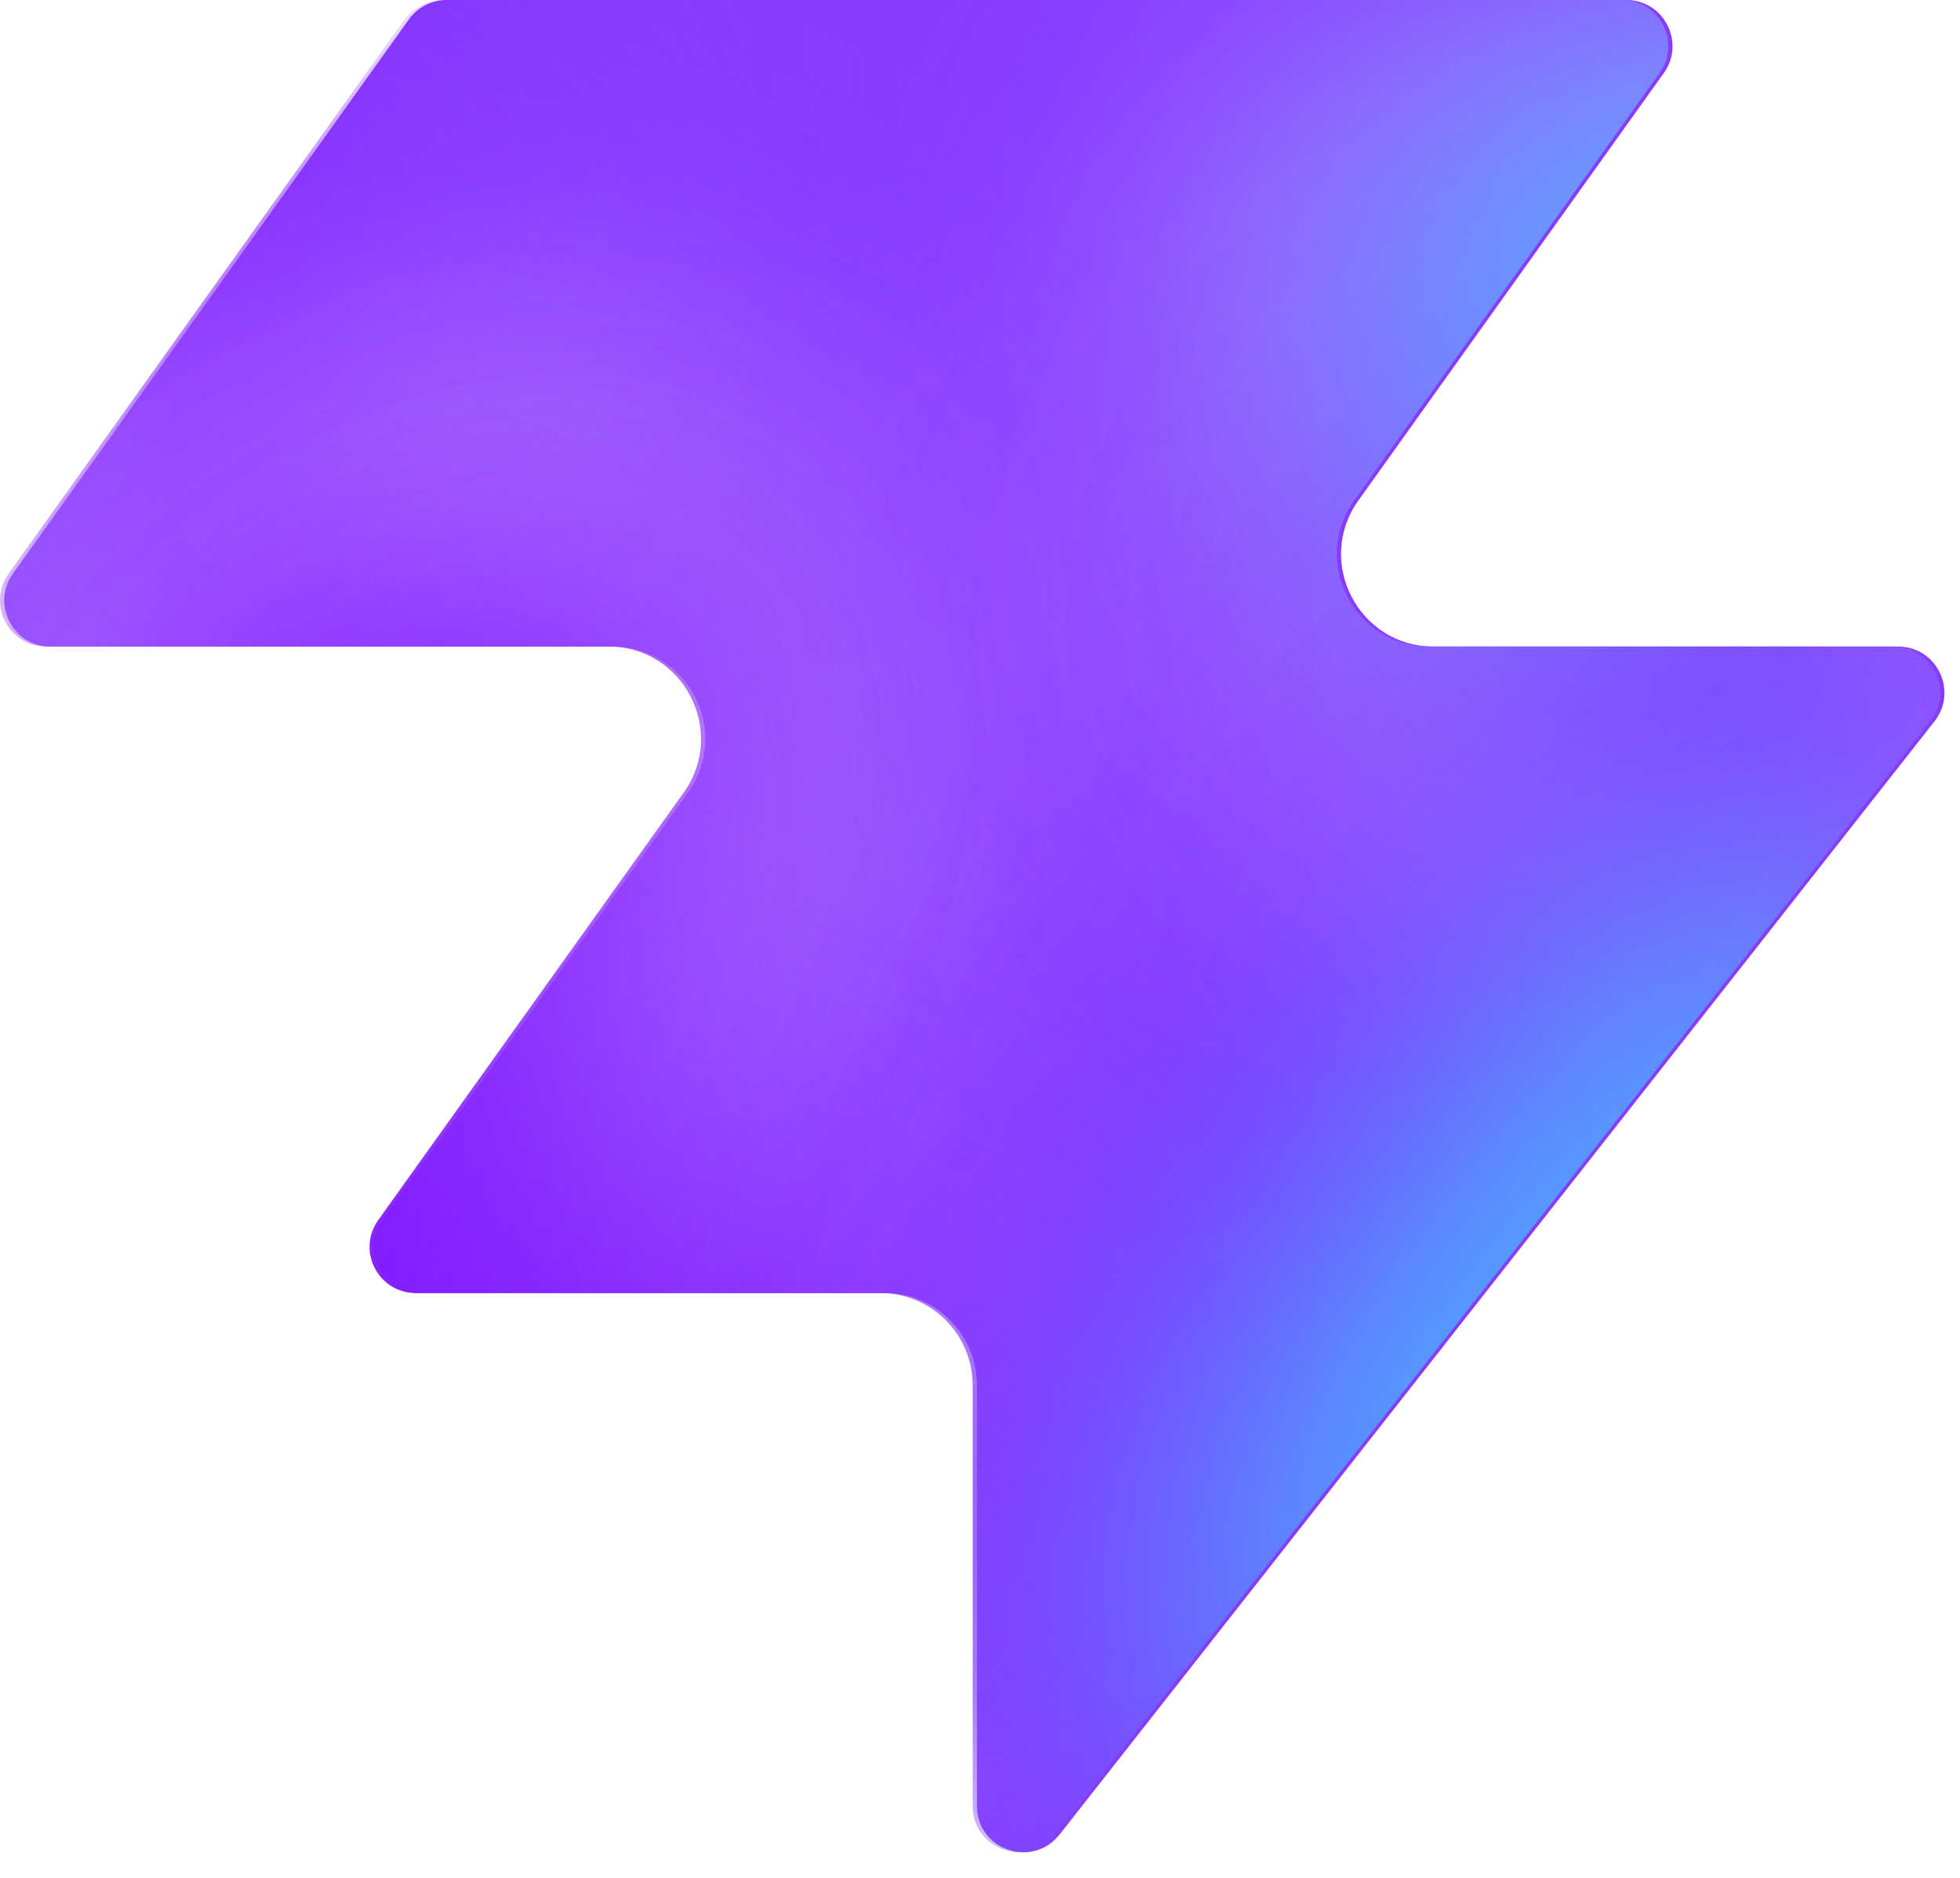
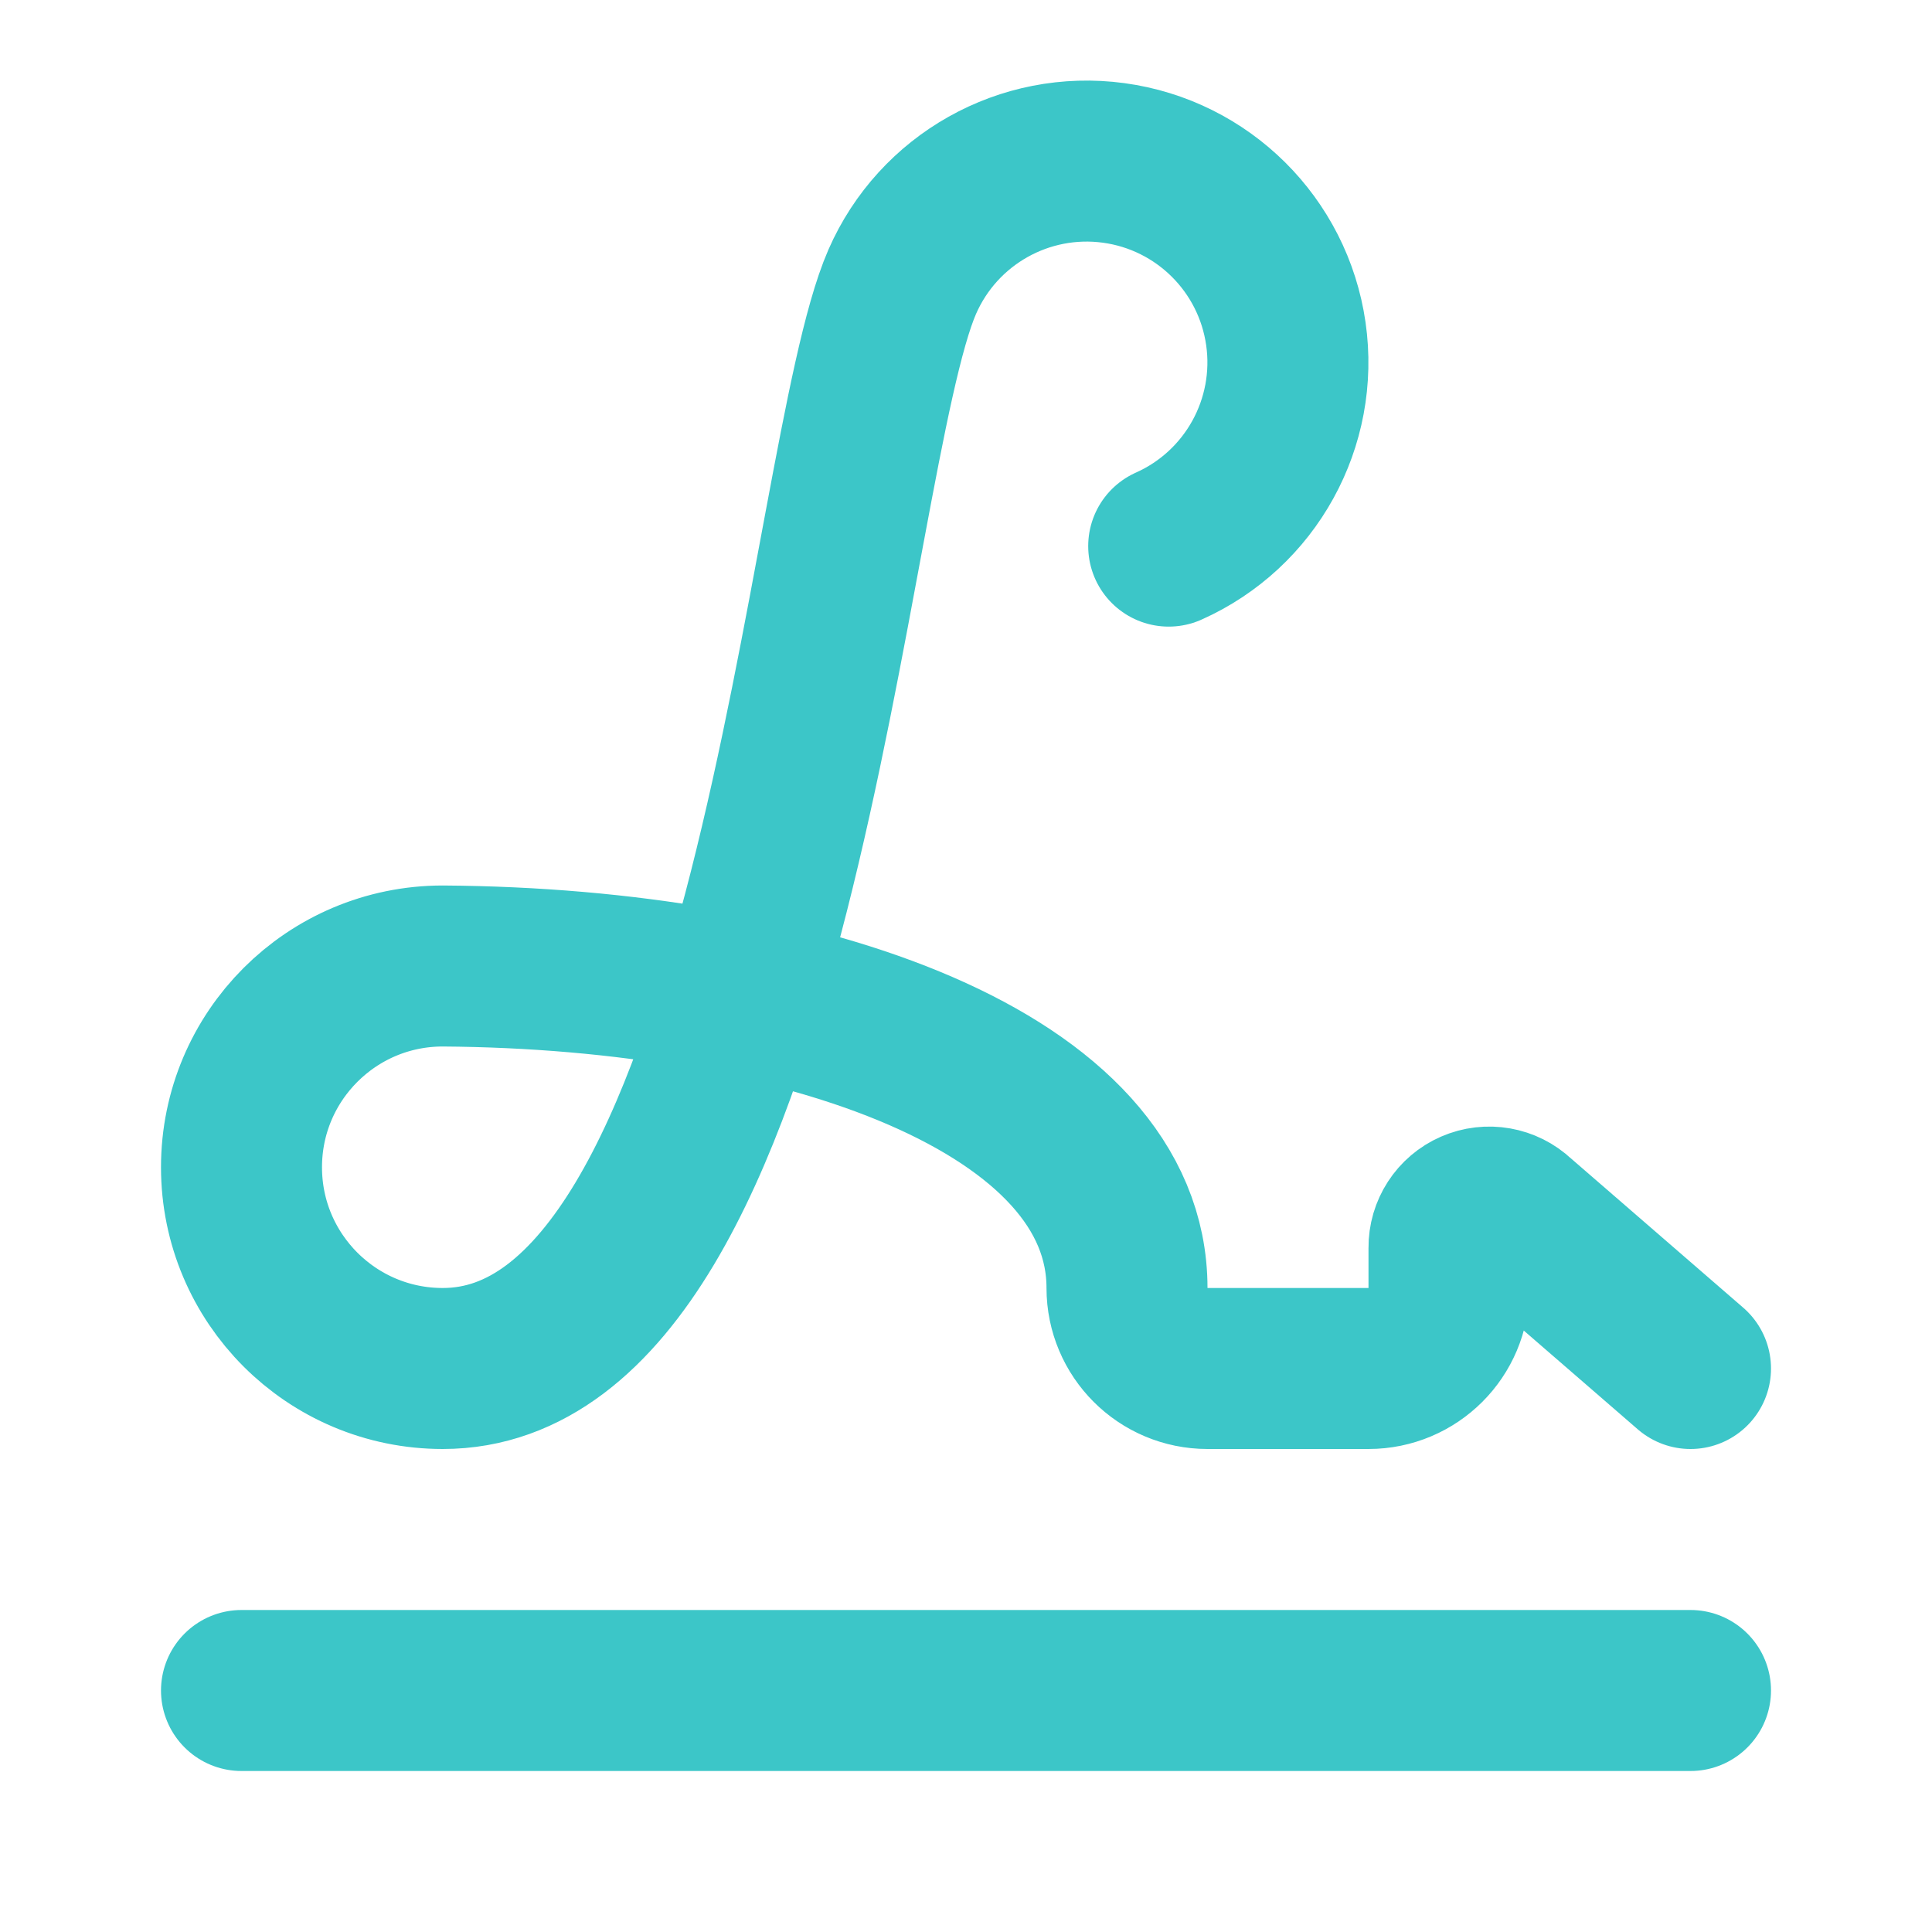
- <svg xmlns="http://www.w3.org/2000/svg" width="48" height="46" fill="none" viewBox="0 0 48 46">
-   <path fill="#863bff" d="M25.946 44.938c-.664.845-2.021.375-2.021-.698V33.937a2.26 2.26 0 0 0-2.262-2.262H10.287c-.92 0-1.456-1.04-.92-1.788l7.48-10.471c1.07-1.497 0-3.578-1.842-3.578H1.237c-.92 0-1.456-1.04-.92-1.788L10.013.474c.214-.297.556-.474.92-.474h28.894c.92 0 1.456 1.04.92 1.788l-7.48 10.471c-1.07 1.498 0 3.579 1.842 3.579h11.377c.943 0 1.473 1.088.89 1.83L25.947 44.94z" style="fill:#863bff;fill:color(display-p3 .525 .23 1);fill-opacity:1" />
-   <mask id="a" width="48" height="46" x="0" y="0" maskUnits="userSpaceOnUse" style="mask-type:alpha">
-     <path fill="#000" d="M25.842 44.938c-.664.844-2.021.375-2.021-.698V33.937a2.26 2.26 0 0 0-2.262-2.262H10.183c-.92 0-1.456-1.04-.92-1.788l7.48-10.471c1.07-1.498 0-3.579-1.842-3.579H1.133c-.92 0-1.456-1.04-.92-1.787L9.91.473c.214-.297.556-.474.92-.474h28.894c.92 0 1.456 1.04.92 1.788l-7.48 10.471c-1.07 1.498 0 3.578 1.842 3.578h11.377c.943 0 1.473 1.088.89 1.832L25.843 44.94z" style="fill:#000;fill-opacity:1" />
-   </mask>
-   <g mask="url(#a)">
-     <g filter="url(#b)">
-       <ellipse cx="5.508" cy="14.704" fill="#ede6ff" rx="5.508" ry="14.704" style="fill:#ede6ff;fill:color(display-p3 .927 .903 1);fill-opacity:1" transform="matrix(.00324 1 1 -.00324 -4.47 31.516)" />
-     </g>
-     <g filter="url(#c)">
-       <ellipse cx="10.399" cy="29.851" fill="#ede6ff" rx="10.399" ry="29.851" style="fill:#ede6ff;fill:color(display-p3 .927 .903 1);fill-opacity:1" transform="matrix(.00324 1 1 -.00324 -39.328 7.883)" />
-     </g>
-     <g filter="url(#d)">
-       <ellipse cx="5.508" cy="30.487" fill="#7e14ff" rx="5.508" ry="30.487" style="fill:#7e14ff;fill:color(display-p3 .492 .077 1);fill-opacity:1" transform="rotate(89.814 -25.913 -14.639)scale(1 -1)" />
-     </g>
-     <g filter="url(#e)">
-       <ellipse cx="5.508" cy="30.599" fill="#7e14ff" rx="5.508" ry="30.599" style="fill:#7e14ff;fill:color(display-p3 .492 .077 1);fill-opacity:1" transform="rotate(89.814 -32.644 -3.334)scale(1 -1)" />
-     </g>
-     <g filter="url(#f)">
-       <ellipse cx="5.508" cy="30.599" fill="#7e14ff" rx="5.508" ry="30.599" style="fill:#7e14ff;fill:color(display-p3 .492 .077 1);fill-opacity:1" transform="matrix(.00324 1 1 -.00324 -34.34 30.47)" />
-     </g>
-     <g filter="url(#g)">
-       <ellipse cx="14.072" cy="22.078" fill="#ede6ff" rx="14.072" ry="22.078" style="fill:#ede6ff;fill:color(display-p3 .927 .903 1);fill-opacity:1" transform="rotate(93.35 24.506 48.493)scale(-1 1)" />
-     </g>
-     <g filter="url(#h)">
-       <ellipse cx="3.47" cy="21.501" fill="#7e14ff" rx="3.47" ry="21.501" style="fill:#7e14ff;fill:color(display-p3 .492 .077 1);fill-opacity:1" transform="rotate(89.009 28.708 47.59)scale(-1 1)" />
-     </g>
-     <g filter="url(#i)">
-       <ellipse cx="3.47" cy="21.501" fill="#7e14ff" rx="3.47" ry="21.501" style="fill:#7e14ff;fill:color(display-p3 .492 .077 1);fill-opacity:1" transform="rotate(89.009 28.708 47.59)scale(-1 1)" />
-     </g>
-     <g filter="url(#j)">
-       <ellipse cx=".387" cy="8.972" fill="#7e14ff" rx="4.407" ry="29.108" style="fill:#7e14ff;fill:color(display-p3 .492 .077 1);fill-opacity:1" transform="rotate(39.51 .387 8.972)" />
-     </g>
-     <g filter="url(#k)">
-       <ellipse cx="47.523" cy="-6.092" fill="#7e14ff" rx="4.407" ry="29.108" style="fill:#7e14ff;fill:color(display-p3 .492 .077 1);fill-opacity:1" transform="rotate(37.892 47.523 -6.092)" />
-     </g>
-     <g filter="url(#l)">
-       <ellipse cx="41.412" cy="6.333" fill="#47bfff" rx="5.971" ry="9.665" style="fill:#47bfff;fill:color(display-p3 .28 .748 1);fill-opacity:1" transform="rotate(37.892 41.412 6.333)" />
-     </g>
-     <g filter="url(#m)">
-       <ellipse cx="-1.879" cy="38.332" fill="#7e14ff" rx="4.407" ry="29.108" style="fill:#7e14ff;fill:color(display-p3 .492 .077 1);fill-opacity:1" transform="rotate(37.892 -1.88 38.332)" />
-     </g>
-     <g filter="url(#n)">
-       <ellipse cx="-1.879" cy="38.332" fill="#7e14ff" rx="4.407" ry="29.108" style="fill:#7e14ff;fill:color(display-p3 .492 .077 1);fill-opacity:1" transform="rotate(37.892 -1.88 38.332)" />
-     </g>
-     <g filter="url(#o)">
-       <ellipse cx="35.651" cy="29.907" fill="#7e14ff" rx="4.407" ry="29.108" style="fill:#7e14ff;fill:color(display-p3 .492 .077 1);fill-opacity:1" transform="rotate(37.892 35.651 29.907)" />
-     </g>
-     <g filter="url(#p)">
-       <ellipse cx="38.418" cy="32.4" fill="#47bfff" rx="5.971" ry="15.297" style="fill:#47bfff;fill:color(display-p3 .28 .748 1);fill-opacity:1" transform="rotate(37.892 38.418 32.4)" />
-     </g>
-   </g>
-   <defs>
-     <filter id="b" width="60.045" height="41.654" x="-19.77" y="16.149" color-interpolation-filters="sRGB" filterUnits="userSpaceOnUse">
-       <feFlood flood-opacity="0" result="BackgroundImageFix" />
-       <feBlend in="SourceGraphic" in2="BackgroundImageFix" result="shape" />
-       <feGaussianBlur result="effect1_foregroundBlur_2002_17158" stdDeviation="7.659" />
-     </filter>
-     <filter id="c" width="90.34" height="51.437" x="-54.613" y="-7.533" color-interpolation-filters="sRGB" filterUnits="userSpaceOnUse">
-       <feFlood flood-opacity="0" result="BackgroundImageFix" />
-       <feBlend in="SourceGraphic" in2="BackgroundImageFix" result="shape" />
-       <feGaussianBlur result="effect1_foregroundBlur_2002_17158" stdDeviation="7.659" />
-     </filter>
-     <filter id="d" width="79.355" height="29.4" x="-49.64" y="2.03" color-interpolation-filters="sRGB" filterUnits="userSpaceOnUse">
-       <feFlood flood-opacity="0" result="BackgroundImageFix" />
-       <feBlend in="SourceGraphic" in2="BackgroundImageFix" result="shape" />
-       <feGaussianBlur result="effect1_foregroundBlur_2002_17158" stdDeviation="4.596" />
-     </filter>
-     <filter id="e" width="79.579" height="29.4" x="-45.045" y="20.029" color-interpolation-filters="sRGB" filterUnits="userSpaceOnUse">
-       <feFlood flood-opacity="0" result="BackgroundImageFix" />
-       <feBlend in="SourceGraphic" in2="BackgroundImageFix" result="shape" />
-       <feGaussianBlur result="effect1_foregroundBlur_2002_17158" stdDeviation="4.596" />
-     </filter>
-     <filter id="f" width="79.579" height="29.4" x="-43.513" y="21.178" color-interpolation-filters="sRGB" filterUnits="userSpaceOnUse">
-       <feFlood flood-opacity="0" result="BackgroundImageFix" />
-       <feBlend in="SourceGraphic" in2="BackgroundImageFix" result="shape" />
-       <feGaussianBlur result="effect1_foregroundBlur_2002_17158" stdDeviation="4.596" />
-     </filter>
-     <filter id="g" width="74.749" height="58.852" x="15.756" y="-17.901" color-interpolation-filters="sRGB" filterUnits="userSpaceOnUse">
-       <feFlood flood-opacity="0" result="BackgroundImageFix" />
-       <feBlend in="SourceGraphic" in2="BackgroundImageFix" result="shape" />
-       <feGaussianBlur result="effect1_foregroundBlur_2002_17158" stdDeviation="7.659" />
-     </filter>
-     <filter id="h" width="61.377" height="25.362" x="23.548" y="2.284" color-interpolation-filters="sRGB" filterUnits="userSpaceOnUse">
-       <feFlood flood-opacity="0" result="BackgroundImageFix" />
-       <feBlend in="SourceGraphic" in2="BackgroundImageFix" result="shape" />
-       <feGaussianBlur result="effect1_foregroundBlur_2002_17158" stdDeviation="4.596" />
-     </filter>
-     <filter id="i" width="61.377" height="25.362" x="23.548" y="2.284" color-interpolation-filters="sRGB" filterUnits="userSpaceOnUse">
-       <feFlood flood-opacity="0" result="BackgroundImageFix" />
-       <feBlend in="SourceGraphic" in2="BackgroundImageFix" result="shape" />
-       <feGaussianBlur result="effect1_foregroundBlur_2002_17158" stdDeviation="4.596" />
-     </filter>
-     <filter id="j" width="56.045" height="63.649" x="-27.636" y="-22.853" color-interpolation-filters="sRGB" filterUnits="userSpaceOnUse">
-       <feFlood flood-opacity="0" result="BackgroundImageFix" />
-       <feBlend in="SourceGraphic" in2="BackgroundImageFix" result="shape" />
-       <feGaussianBlur result="effect1_foregroundBlur_2002_17158" stdDeviation="4.596" />
-     </filter>
-     <filter id="k" width="54.814" height="64.646" x="20.116" y="-38.415" color-interpolation-filters="sRGB" filterUnits="userSpaceOnUse">
-       <feFlood flood-opacity="0" result="BackgroundImageFix" />
-       <feBlend in="SourceGraphic" in2="BackgroundImageFix" result="shape" />
-       <feGaussianBlur result="effect1_foregroundBlur_2002_17158" stdDeviation="4.596" />
-     </filter>
-     <filter id="l" width="33.541" height="35.313" x="24.641" y="-11.323" color-interpolation-filters="sRGB" filterUnits="userSpaceOnUse">
-       <feFlood flood-opacity="0" result="BackgroundImageFix" />
-       <feBlend in="SourceGraphic" in2="BackgroundImageFix" result="shape" />
-       <feGaussianBlur result="effect1_foregroundBlur_2002_17158" stdDeviation="4.596" />
-     </filter>
-     <filter id="m" width="54.814" height="64.646" x="-29.286" y="6.009" color-interpolation-filters="sRGB" filterUnits="userSpaceOnUse">
-       <feFlood flood-opacity="0" result="BackgroundImageFix" />
-       <feBlend in="SourceGraphic" in2="BackgroundImageFix" result="shape" />
-       <feGaussianBlur result="effect1_foregroundBlur_2002_17158" stdDeviation="4.596" />
-     </filter>
-     <filter id="n" width="54.814" height="64.646" x="-29.286" y="6.009" color-interpolation-filters="sRGB" filterUnits="userSpaceOnUse">
-       <feFlood flood-opacity="0" result="BackgroundImageFix" />
-       <feBlend in="SourceGraphic" in2="BackgroundImageFix" result="shape" />
-       <feGaussianBlur result="effect1_foregroundBlur_2002_17158" stdDeviation="4.596" />
-     </filter>
-     <filter id="o" width="54.814" height="64.646" x="8.244" y="-2.416" color-interpolation-filters="sRGB" filterUnits="userSpaceOnUse">
-       <feFlood flood-opacity="0" result="BackgroundImageFix" />
-       <feBlend in="SourceGraphic" in2="BackgroundImageFix" result="shape" />
-       <feGaussianBlur result="effect1_foregroundBlur_2002_17158" stdDeviation="4.596" />
-     </filter>
-     <filter id="p" width="39.409" height="43.623" x="18.713" y="10.588" color-interpolation-filters="sRGB" filterUnits="userSpaceOnUse">
-       <feFlood flood-opacity="0" result="BackgroundImageFix" />
-       <feBlend in="SourceGraphic" in2="BackgroundImageFix" result="shape" />
-       <feGaussianBlur result="effect1_foregroundBlur_2002_17158" stdDeviation="4.596" />
-     </filter>
-   </defs>
+ <svg xmlns="http://www.w3.org/2000/svg" width="32" height="32" viewBox="0 0 24 24" fill="none" stroke="#3cc6c8" stroke-width="2" stroke-linecap="round" stroke-linejoin="round" class="lucide lucide-signature preview-icon">
+   <path d="m21 17-2.156-1.868A.5.5 0 0 0 18 15.5v.5a1 1 0 0 1-1 1h-2a1 1 0 0 1-1-1c0-2.545-3.991-3.97-8.5-4a1 1 0 0 0 0 5c4.153 0 4.745-11.295 5.708-13.5a2.5 2.5 0 1 1 3.31 3.284" />
+   <path d="M3 21h18" />
</svg>
